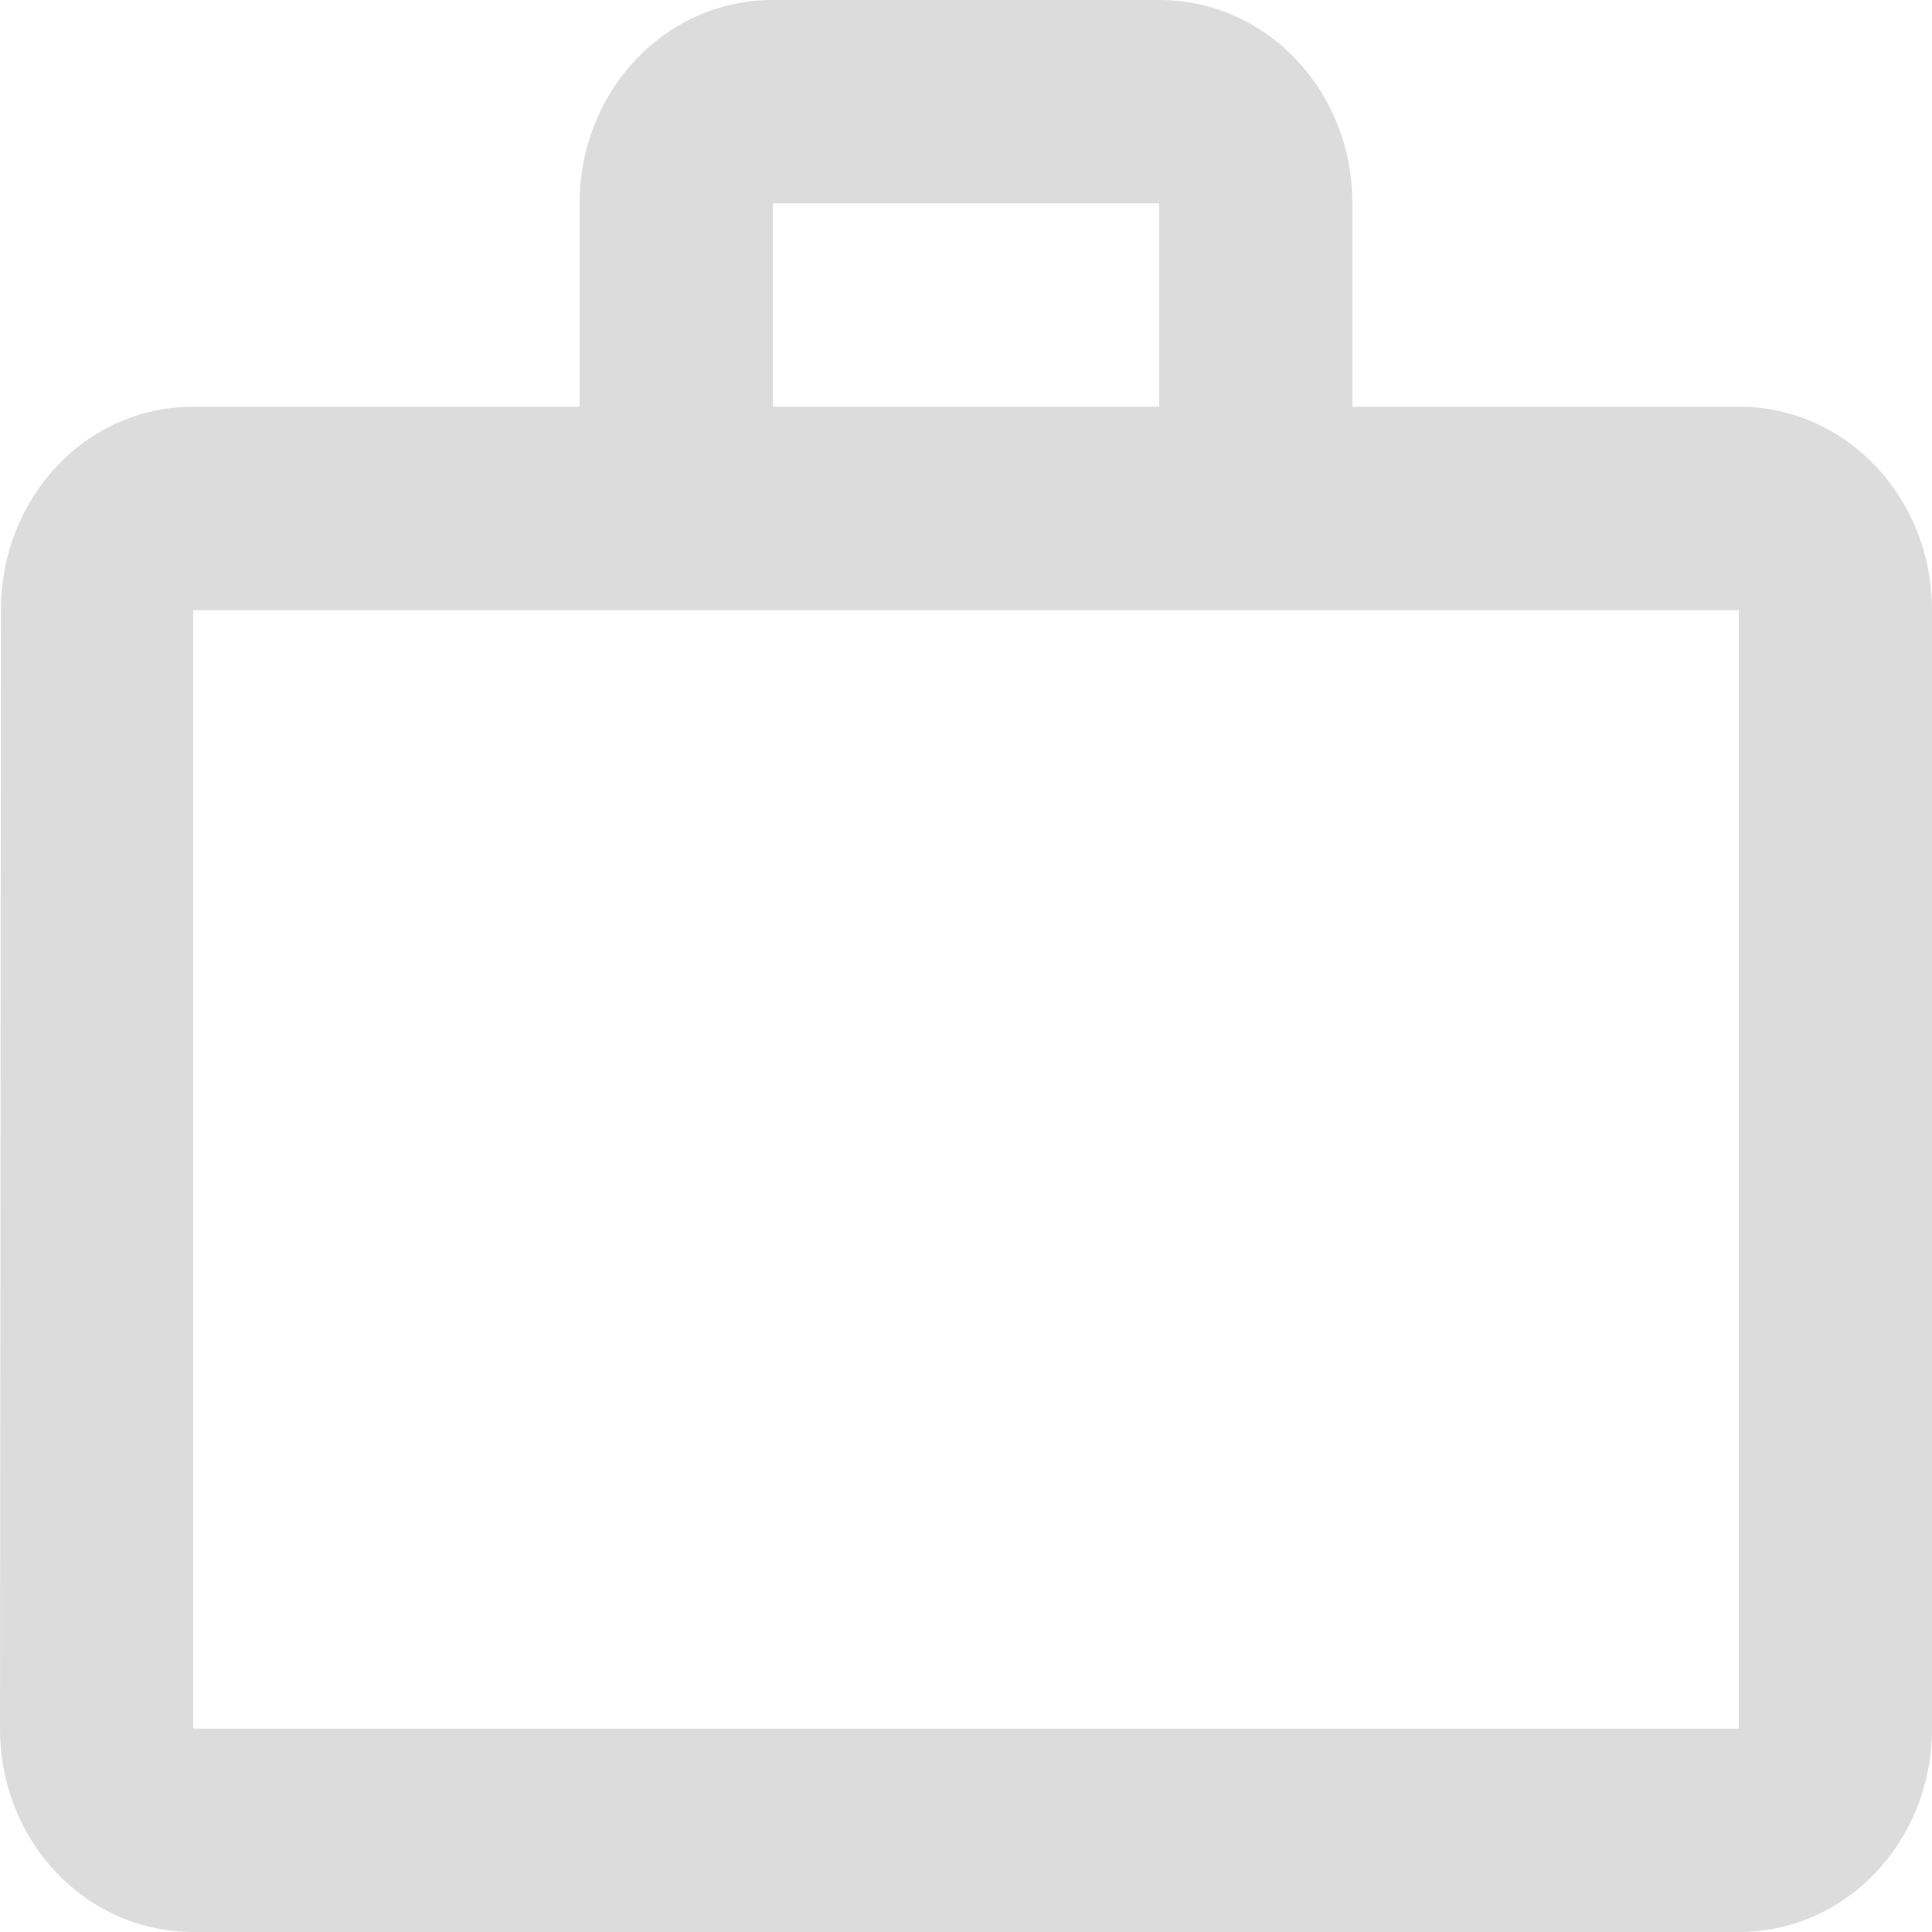
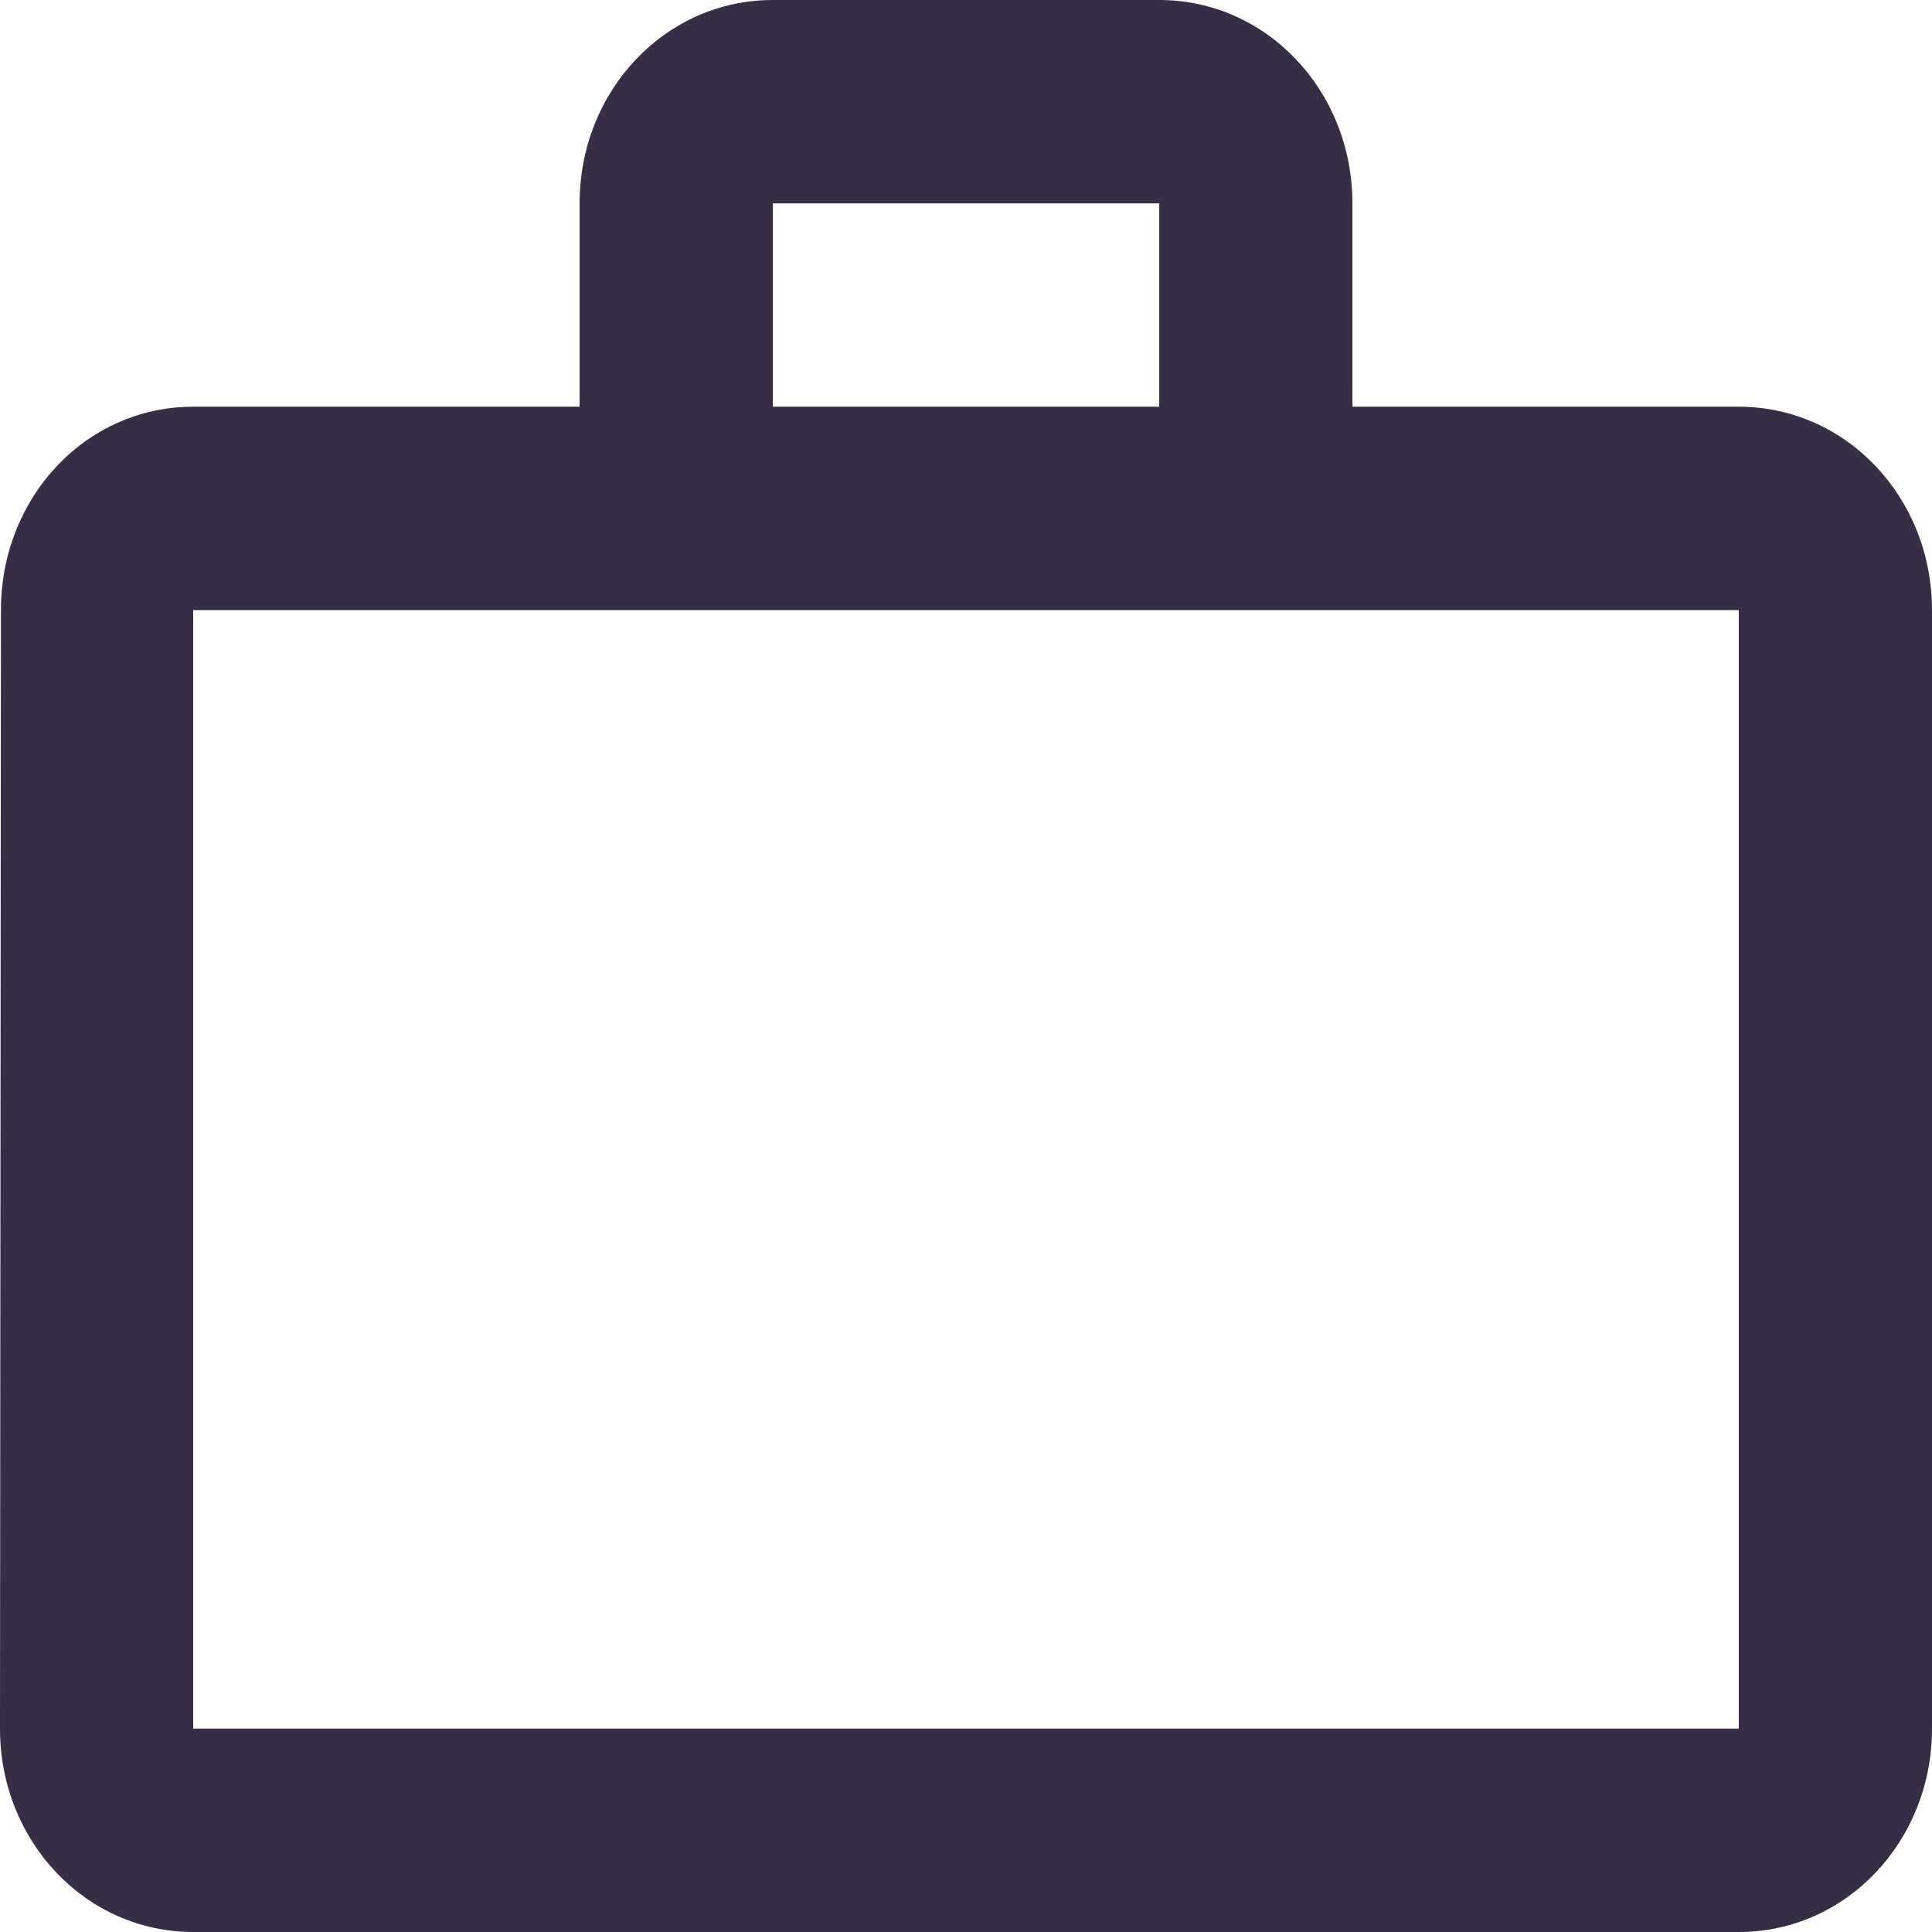
<svg xmlns="http://www.w3.org/2000/svg" width="37" height="37" viewBox="0 0 37 37" fill="none">
-   <path d="M22.2 7.789V3.895H14.8V7.789H22.2ZM3.7 11.684V33.105H33.3V11.684H3.7ZM33.3 7.789C35.353 7.789 37 9.523 37 11.684V33.105C37 35.267 35.353 37 33.3 37H3.7C1.647 37 0 35.267 0 33.105L0.018 11.684C0.018 9.523 1.647 7.789 3.7 7.789H11.1V3.895C11.1 1.733 12.746 0 14.8 0H22.2C24.253 0 25.9 1.733 25.9 3.895V7.789H33.3Z" fill="#DCDCDC" />
+   <path d="M22.2 7.789V3.895H14.8V7.789H22.2ZM3.7 11.684V33.105H33.3V11.684H3.7ZM33.3 7.789C35.353 7.789 37 9.523 37 11.684V33.105C37 35.267 35.353 37 33.3 37H3.7C1.647 37 0 35.267 0 33.105L0.018 11.684C0.018 9.523 1.647 7.789 3.7 7.789H11.1V3.895C11.1 1.733 12.746 0 14.8 0H22.2C24.253 0 25.9 1.733 25.9 3.895V7.789H33.3Z" fill="#372D44" />
</svg>
